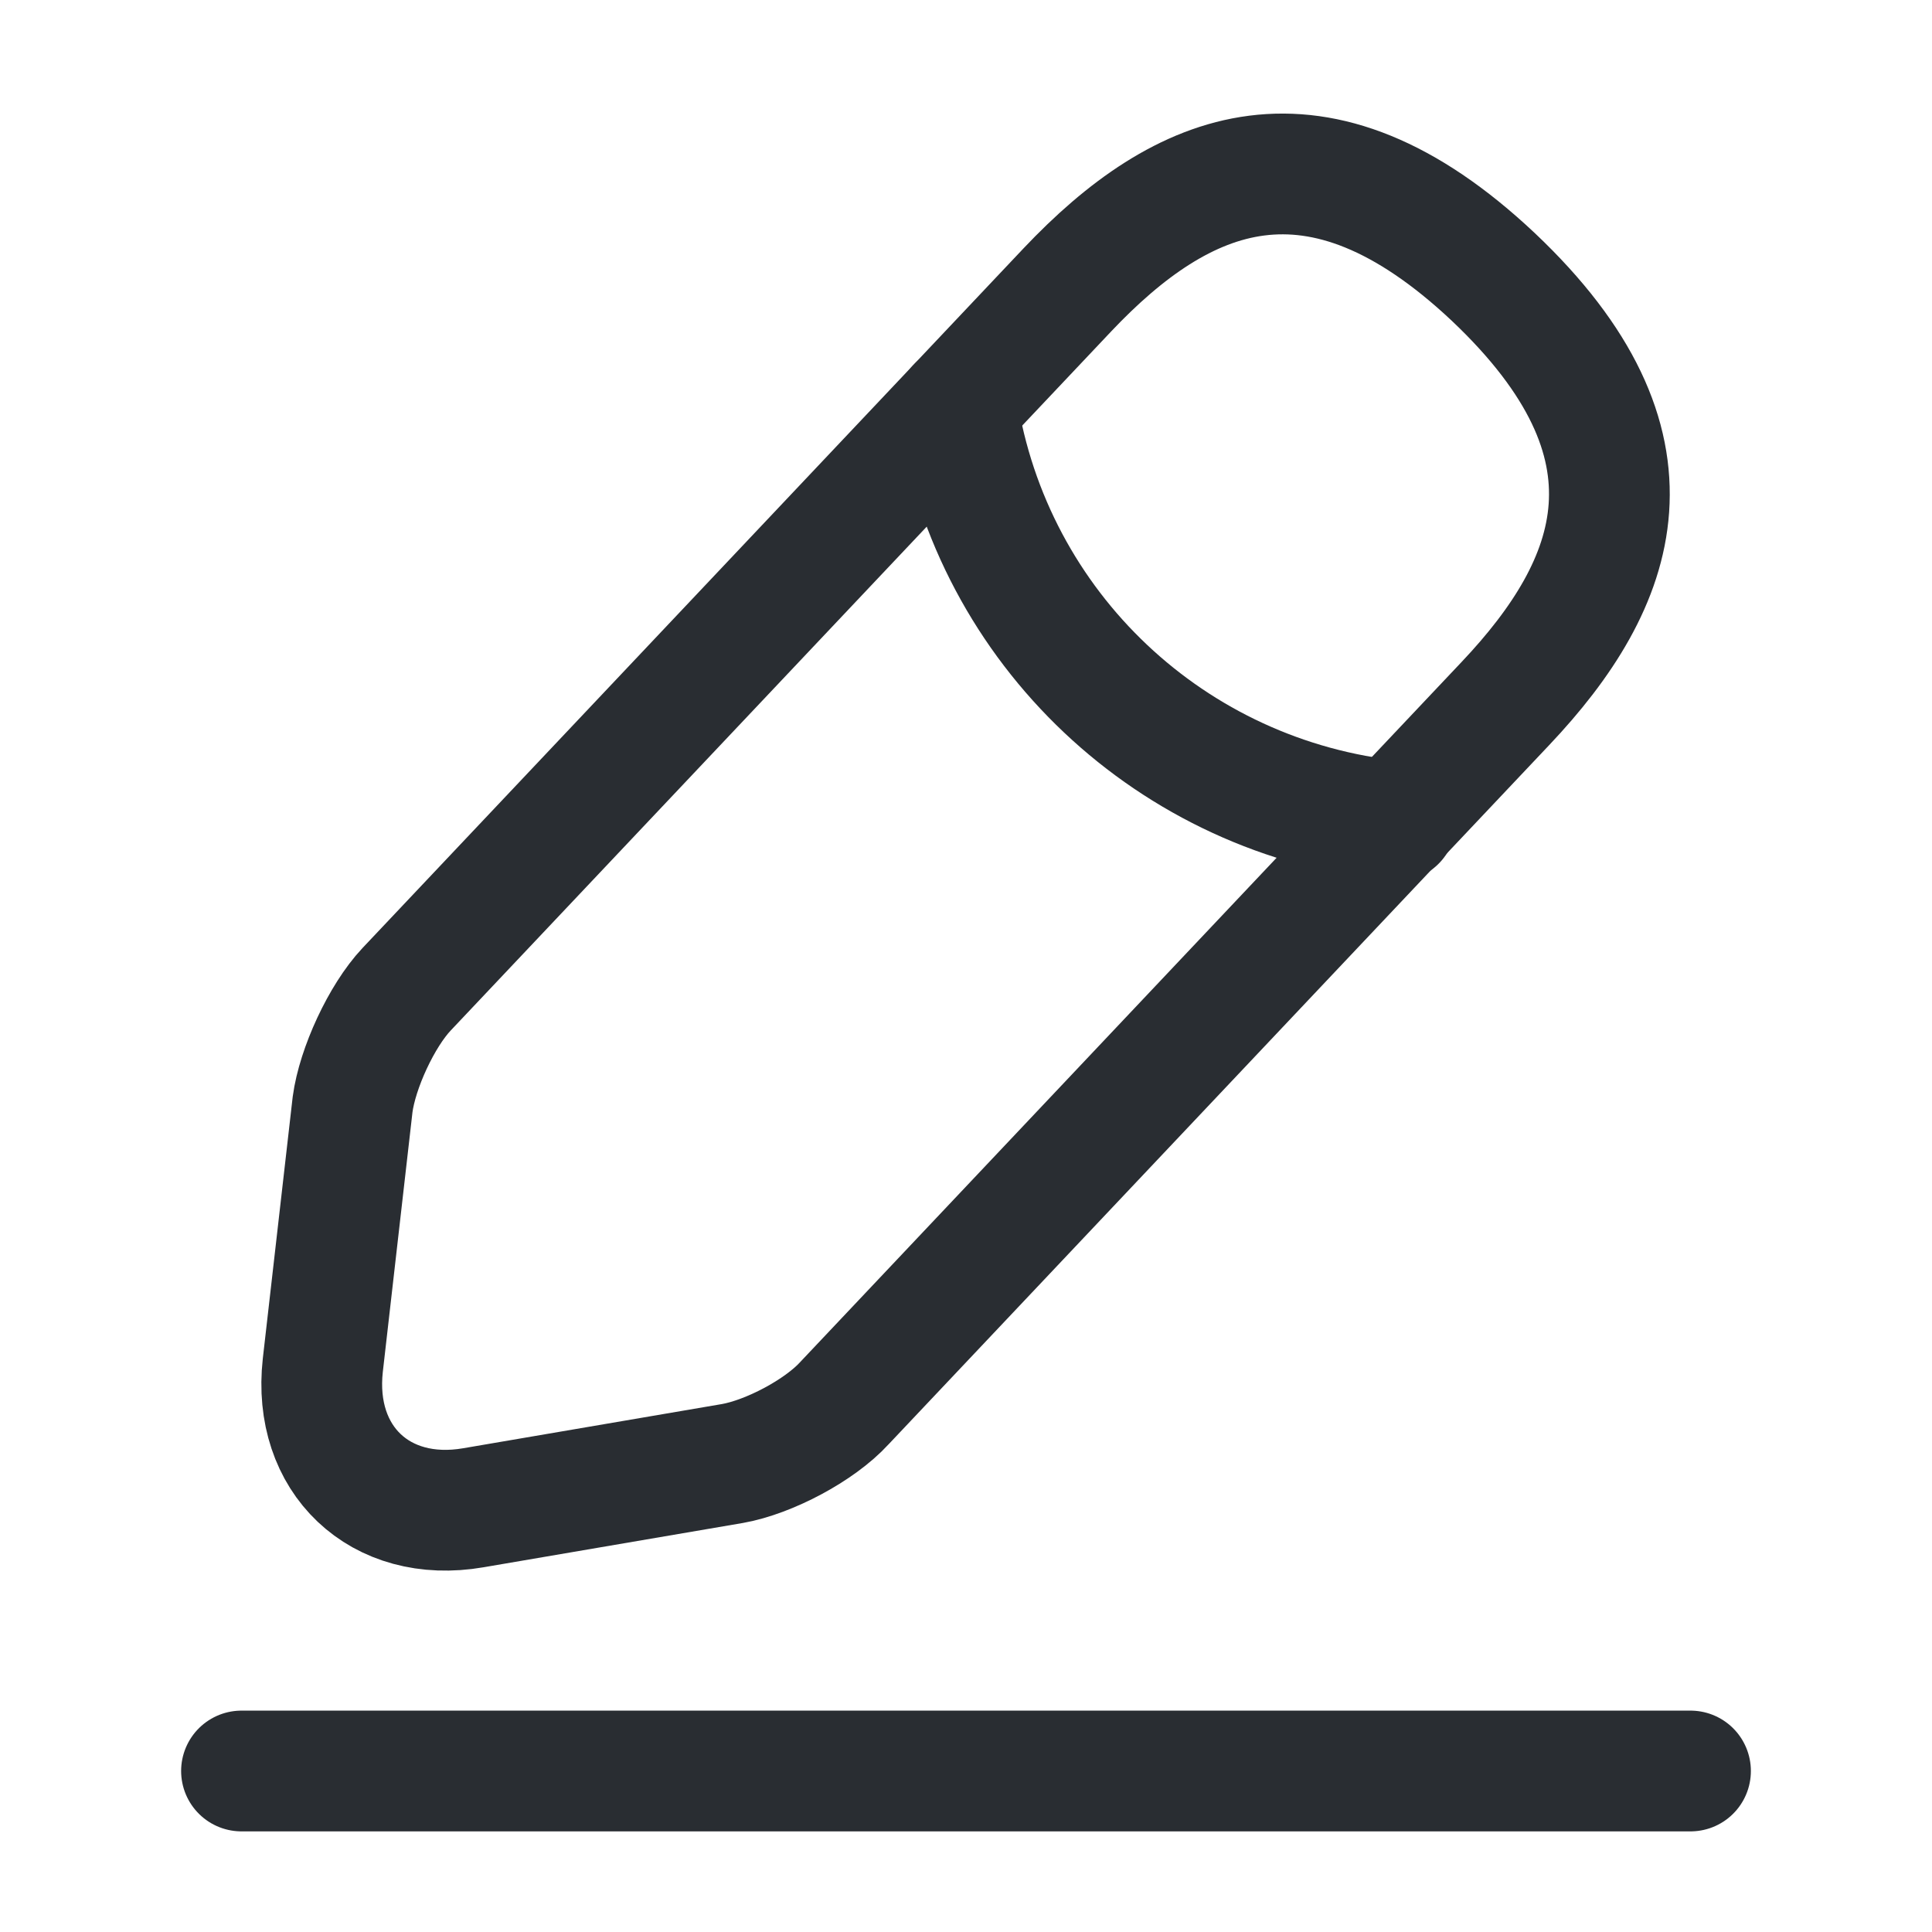
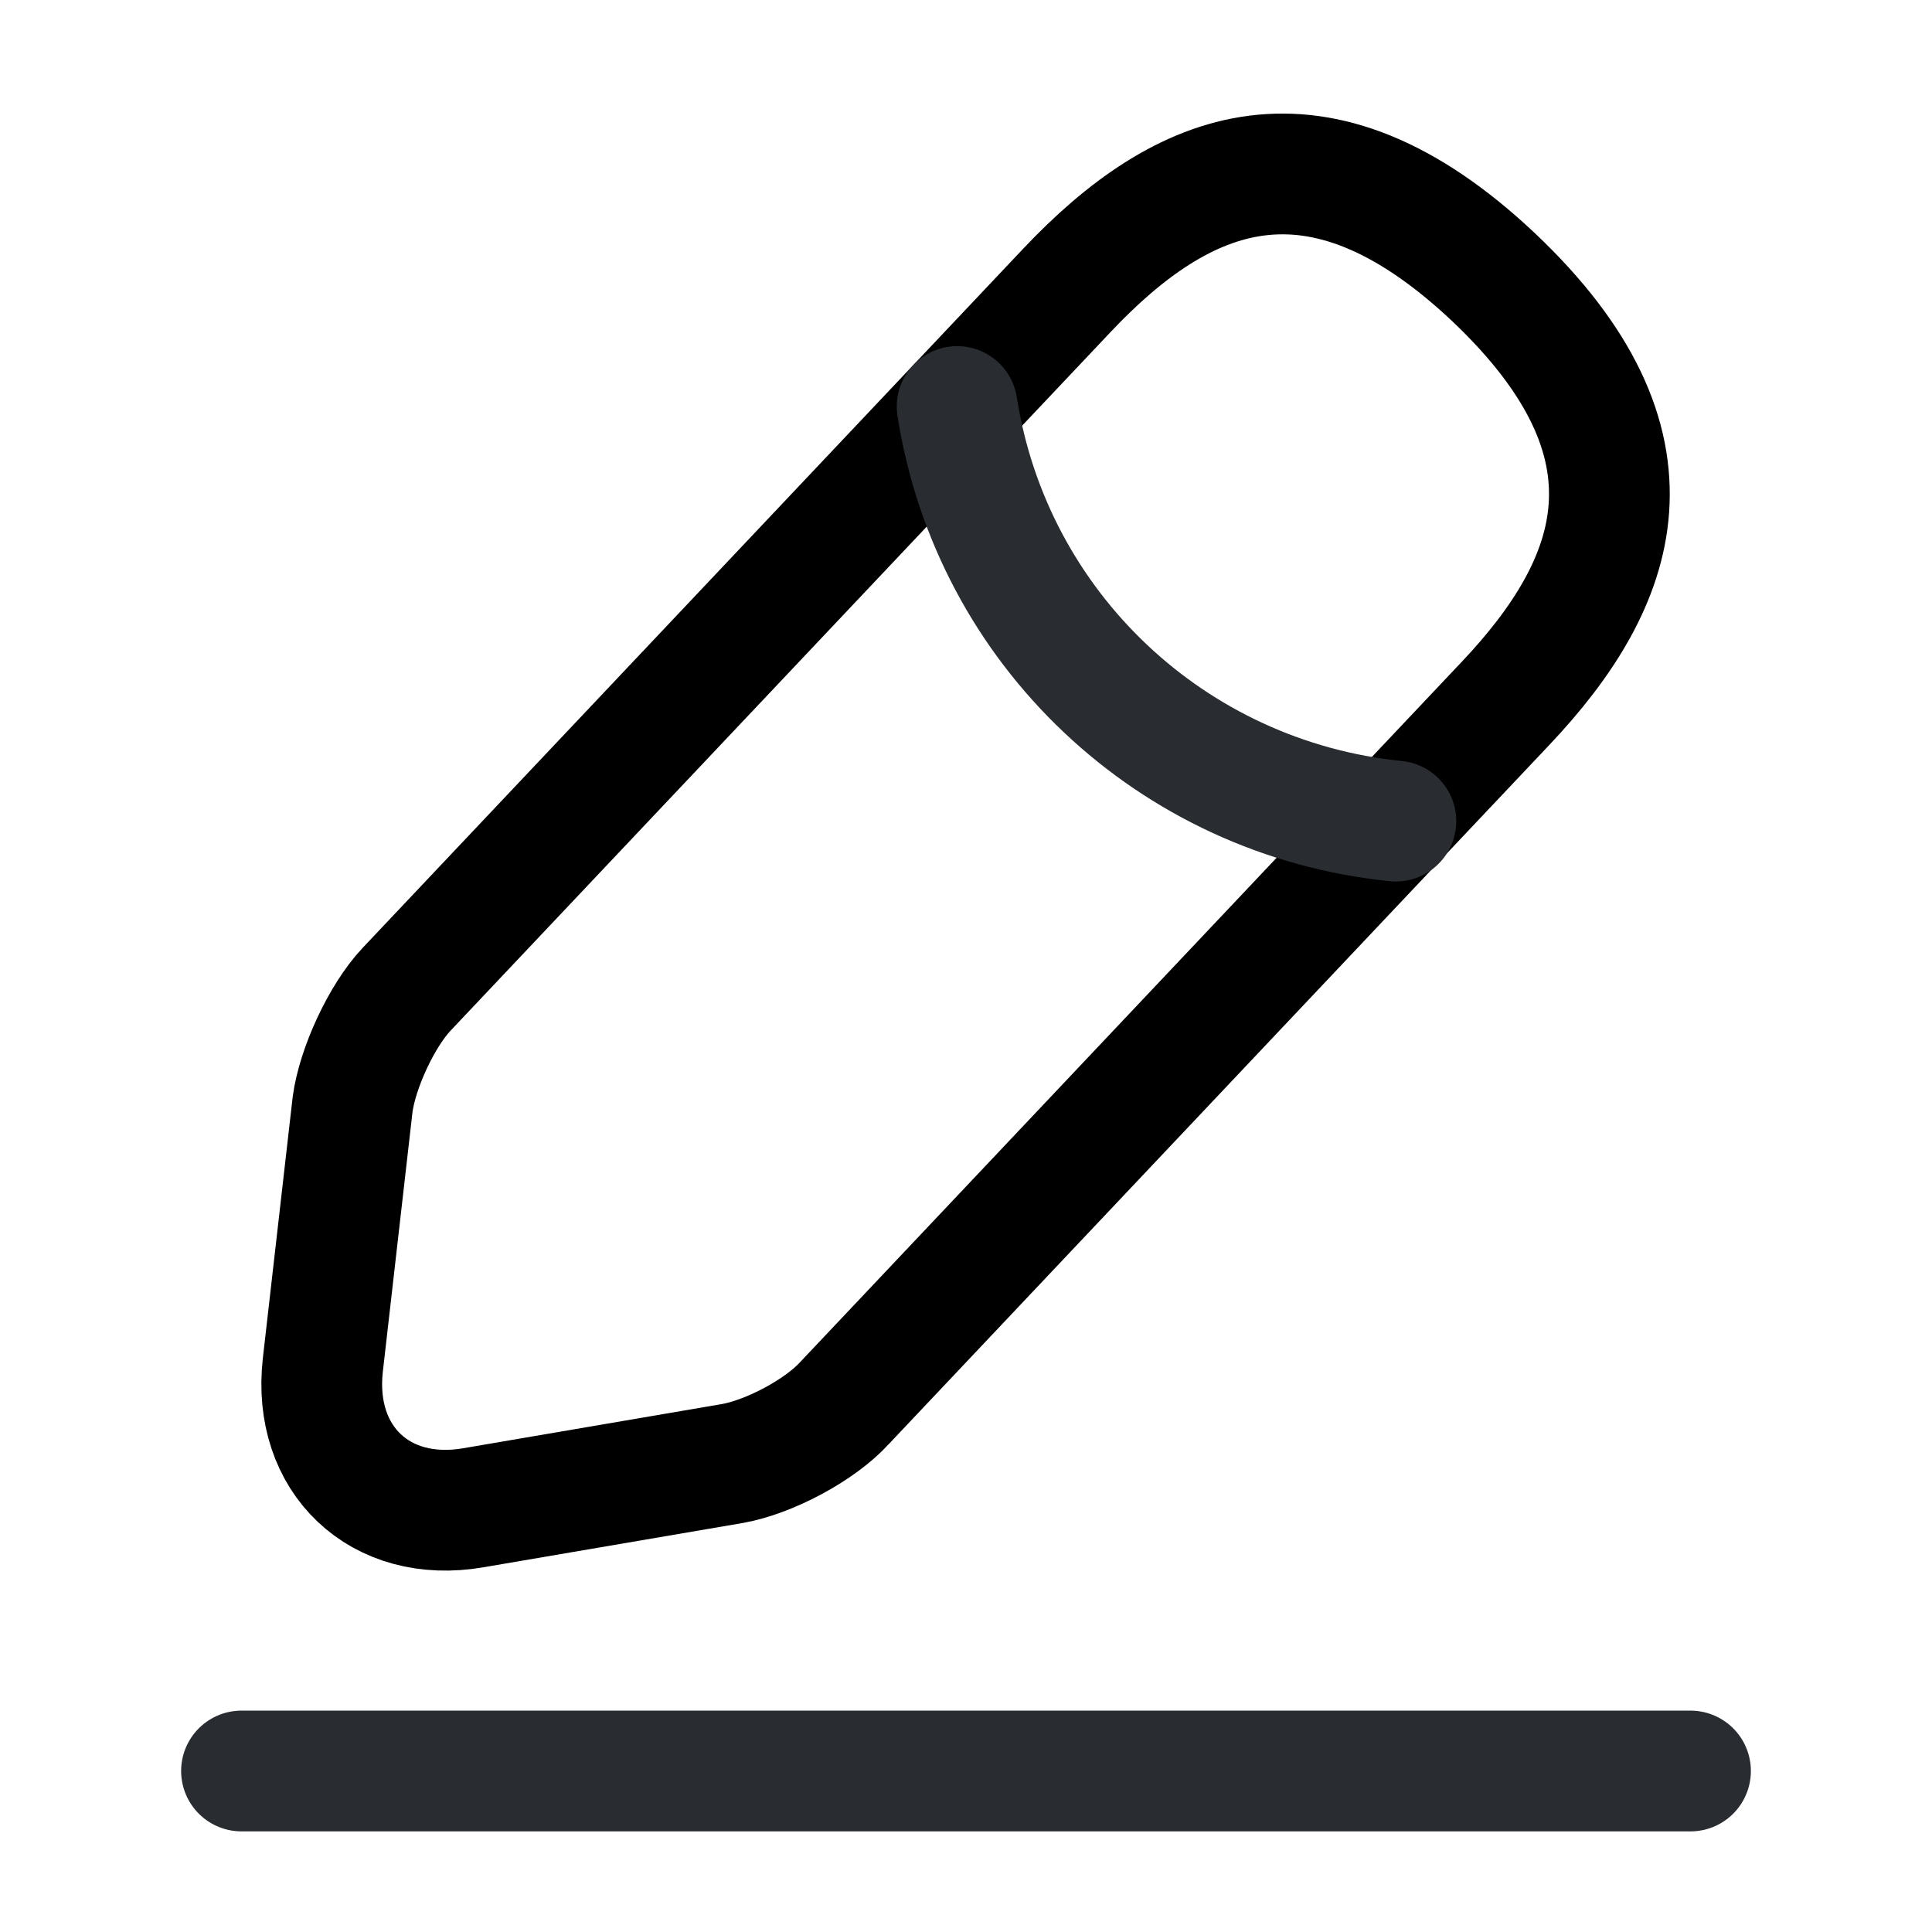
<svg xmlns="http://www.w3.org/2000/svg" width="20" height="20" viewBox="0 0 24 24" fill="none">
-   <path d="M13.26 3.6L5.05 12.29C4.74 12.62 4.44 13.27 4.38 13.72L4.01 16.96C3.88 18.13 4.72 18.93 5.88 18.73L9.1 18.18C9.55 18.1 10.18 17.77 10.49 17.43L18.7 8.74C20.12 7.24 20.76 5.53 18.55 3.44C16.35 1.37 14.68 2.1 13.26 3.6Z" stroke="#292D32" stroke-width="1.5" stroke-miterlimit="10" stroke-linecap="round" stroke-linejoin="round" />
+   <path d="M13.26 3.6L5.05 12.29C4.74 12.62 4.44 13.27 4.38 13.72L4.01 16.96C3.88 18.13 4.72 18.93 5.88 18.73L9.1 18.18C9.55 18.1 10.18 17.77 10.49 17.43L18.7 8.74C20.12 7.24 20.76 5.53 18.55 3.44C16.35 1.37 14.68 2.1 13.26 3.6Z" stroke="currentColor" stroke-width="1.5" stroke-miterlimit="10" stroke-linecap="round" stroke-linejoin="round" />
  <path d="M11.89 5.05C12.32 7.81 14.56 9.92 17.34 10.2" stroke="#292D32" stroke-width="1.5" stroke-miterlimit="10" stroke-linecap="round" stroke-linejoin="round" />
  <path d="M3 22H21" stroke="#292D32" stroke-width="1.5" stroke-miterlimit="10" stroke-linecap="round" stroke-linejoin="round" />
</svg>
